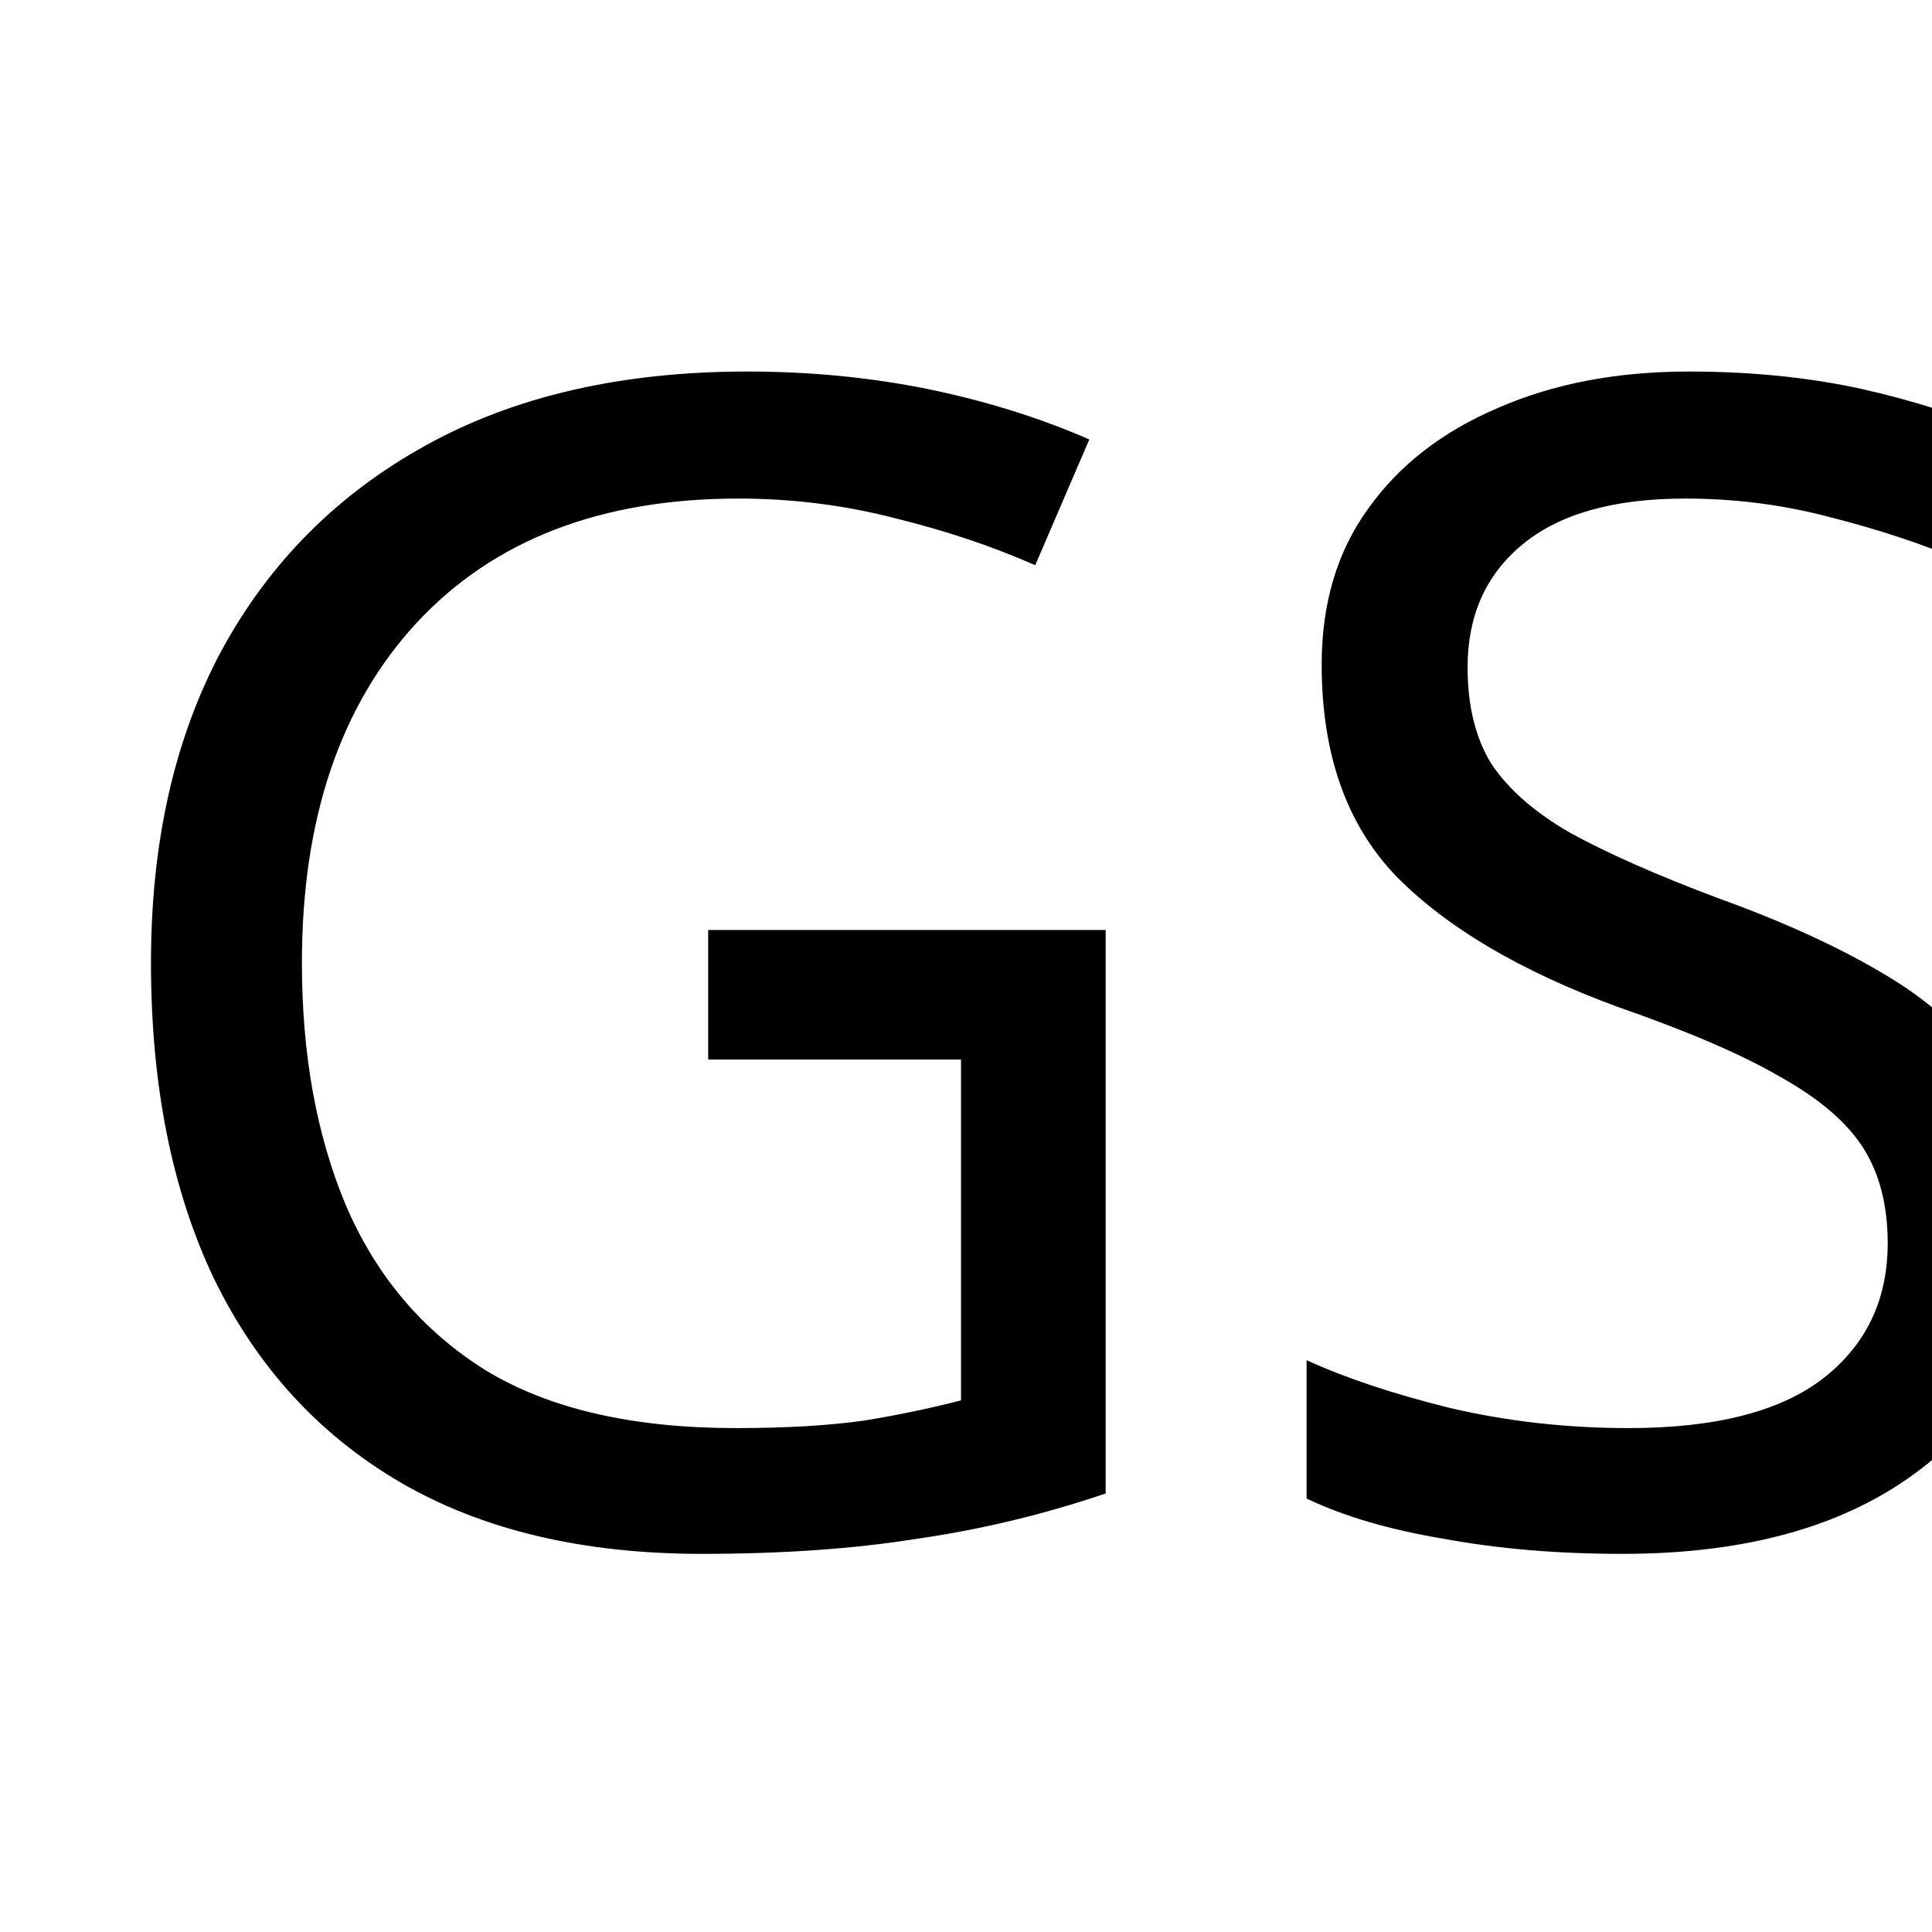
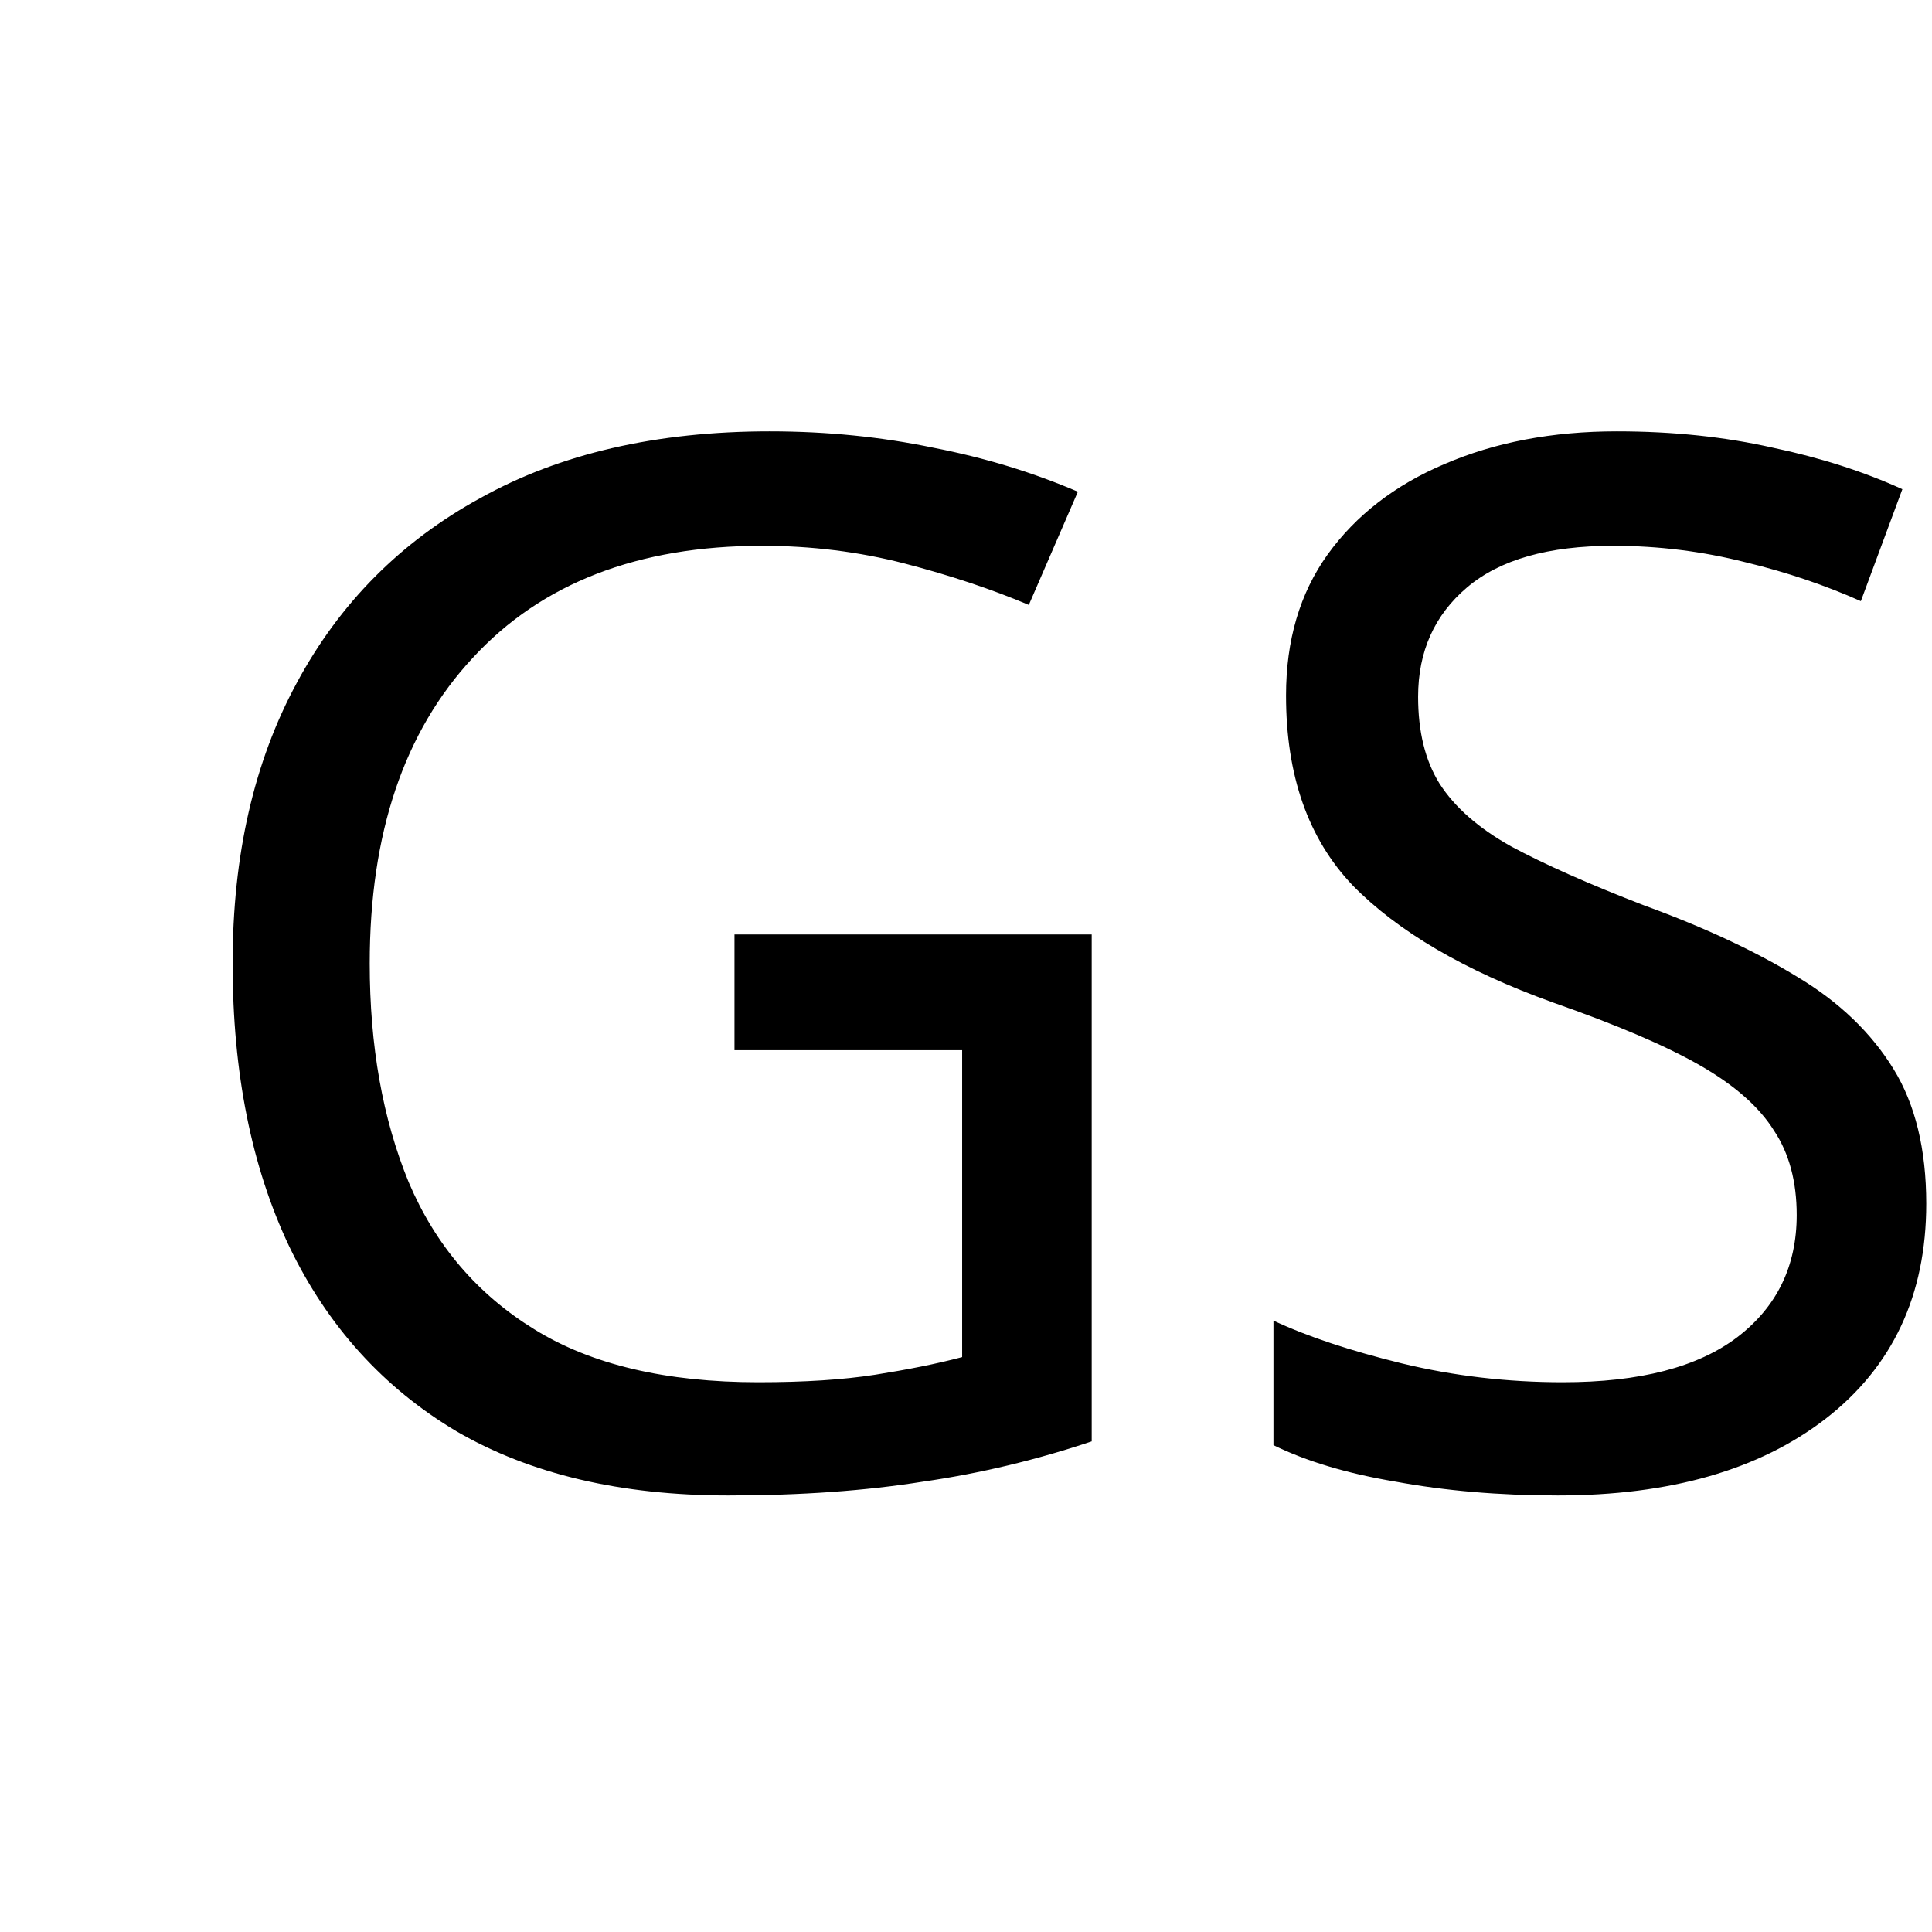
<svg xmlns="http://www.w3.org/2000/svg" version="1.1" id="Слой_1" x="0px" y="0px" viewBox="0 0 24 24" style="enable-background:new 0 0 24 24;" xml:space="preserve">
  <style type="text/css">
	.st0{fill:none;}
	.st1{font-family:'MyriadPro-Regular';}
- 	.st2{font-size:20px;}
+ 	.st2{font-size:18px;}
</style>
  <rect x="0.1" class="st0" width="23.9" height="24" />
-   <text transform="matrix(1 0 0 1 0.6567 19.0996)" class="st1 st2">GS</text>
+   <text transform="matrix(1 0 0 1 1.7959 18.3896)" class="st1 st2">GS</text>
</svg>
